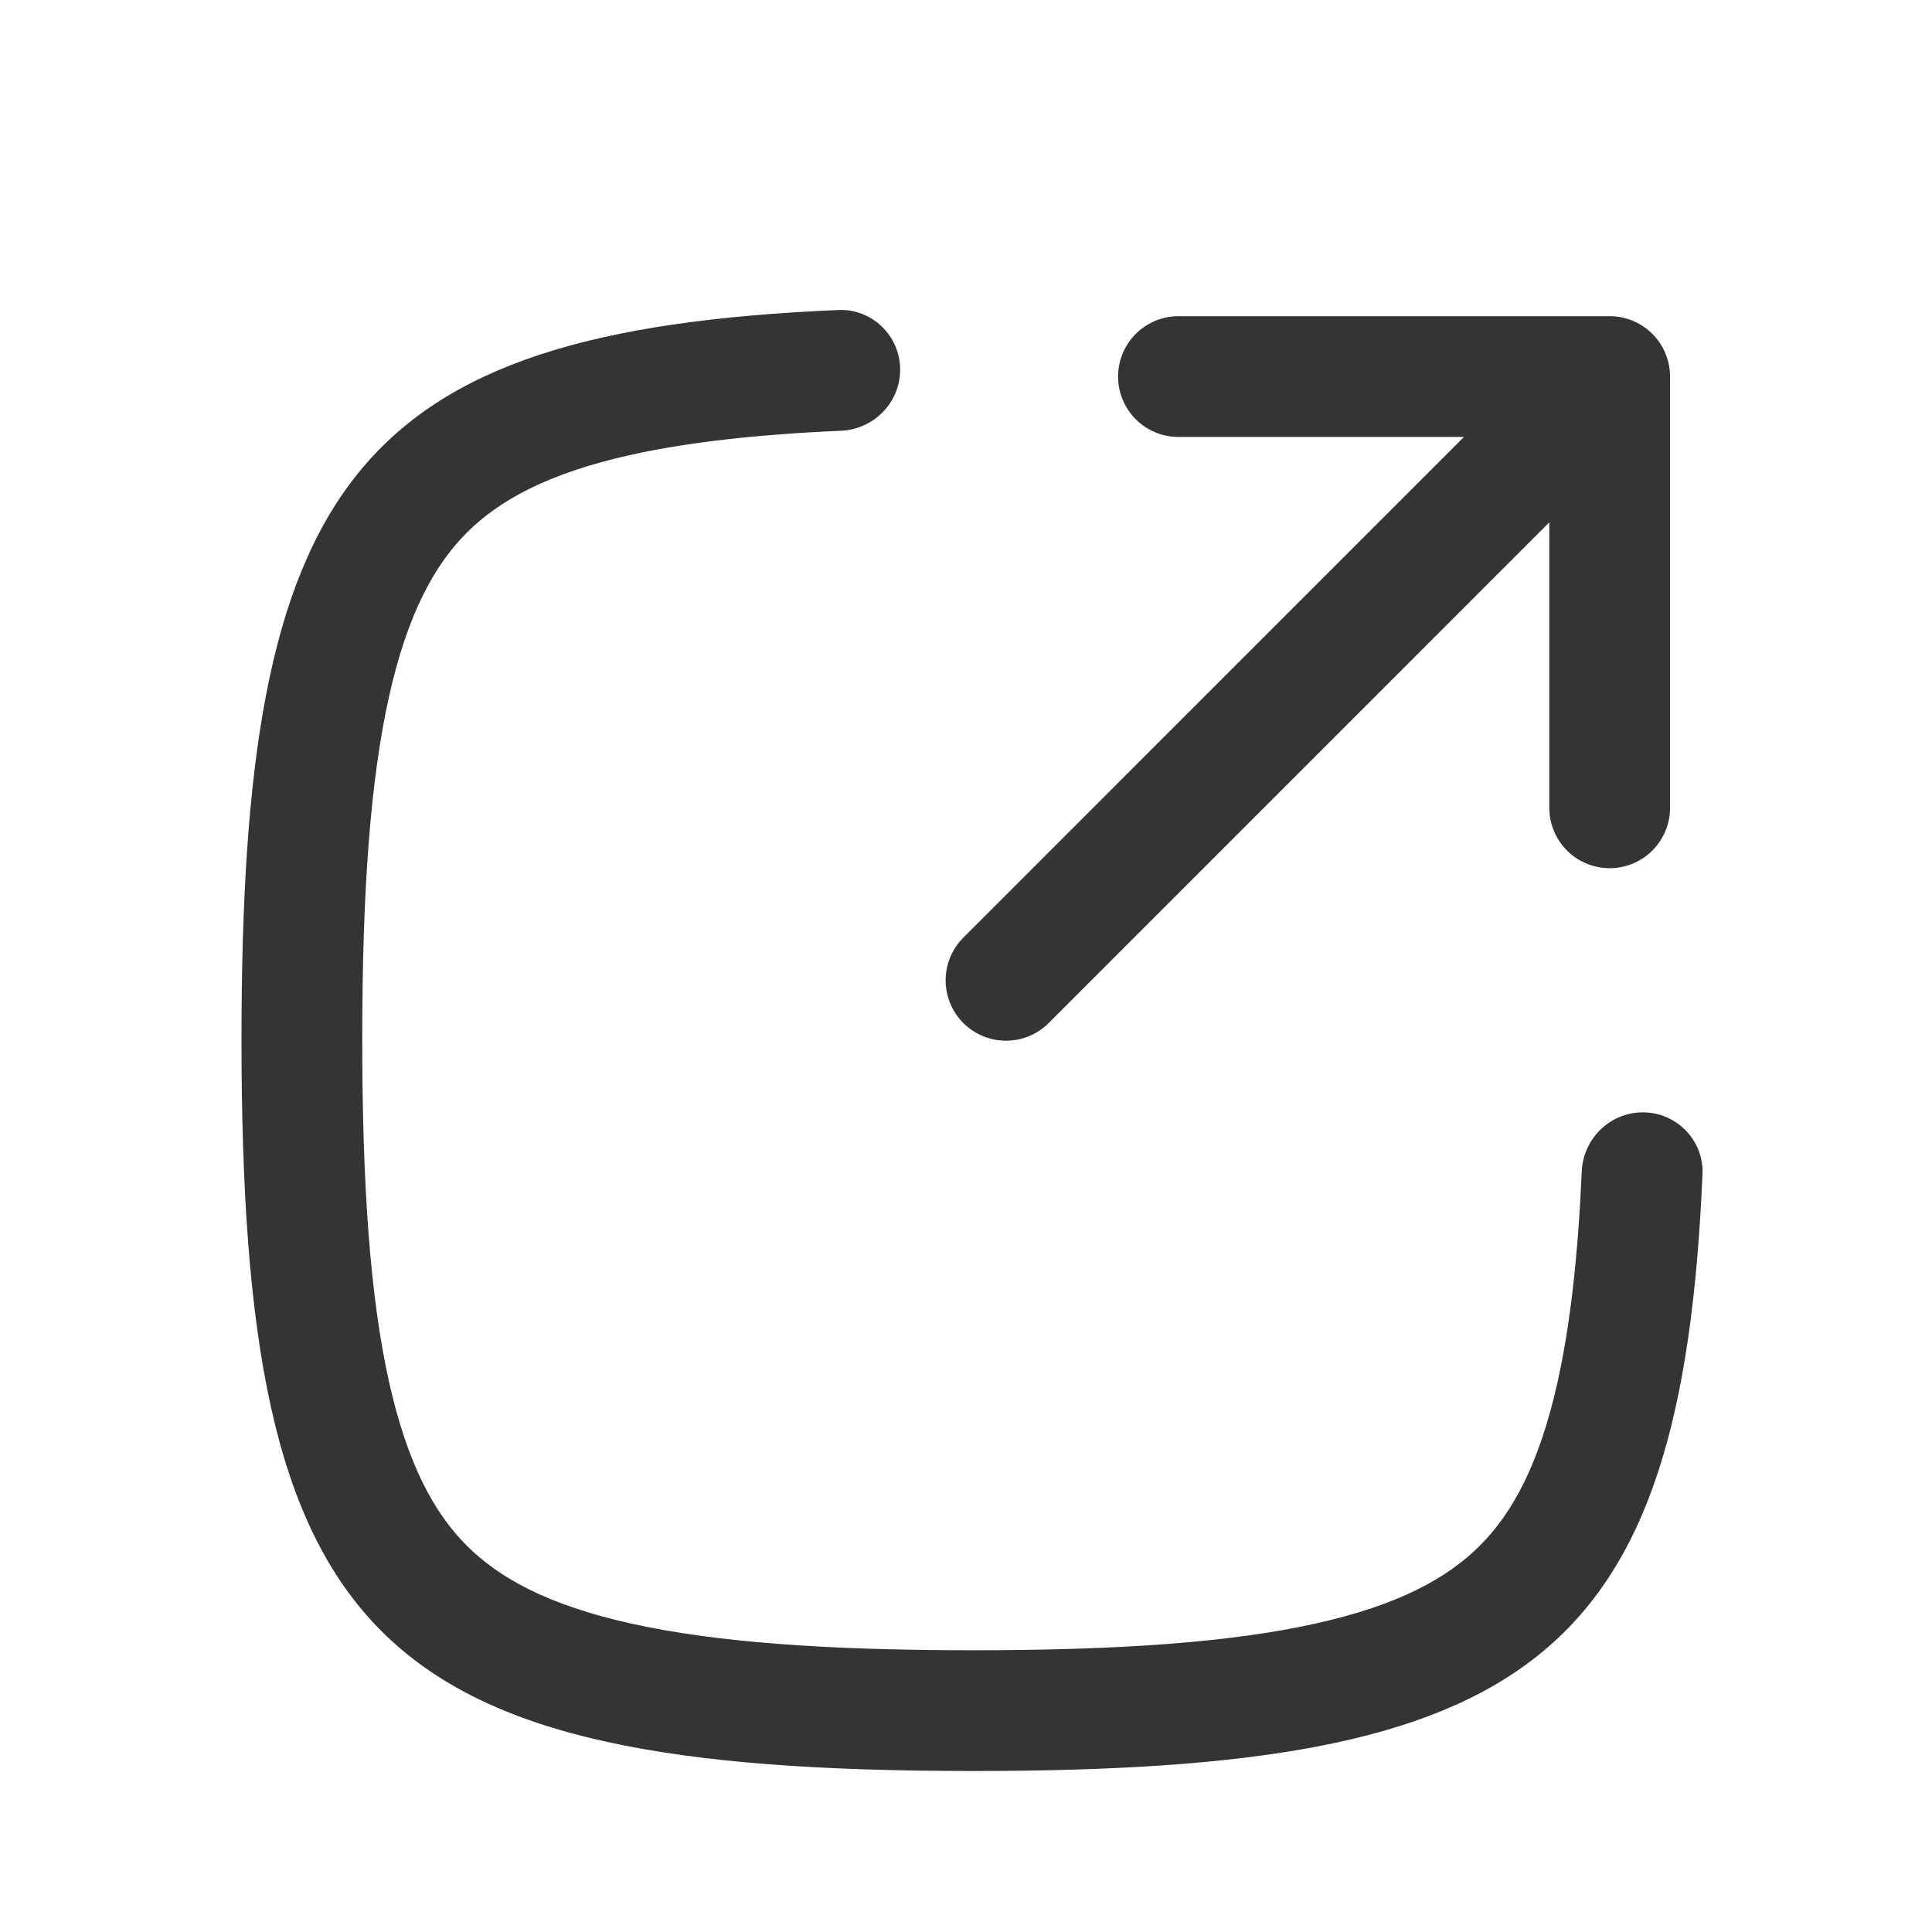
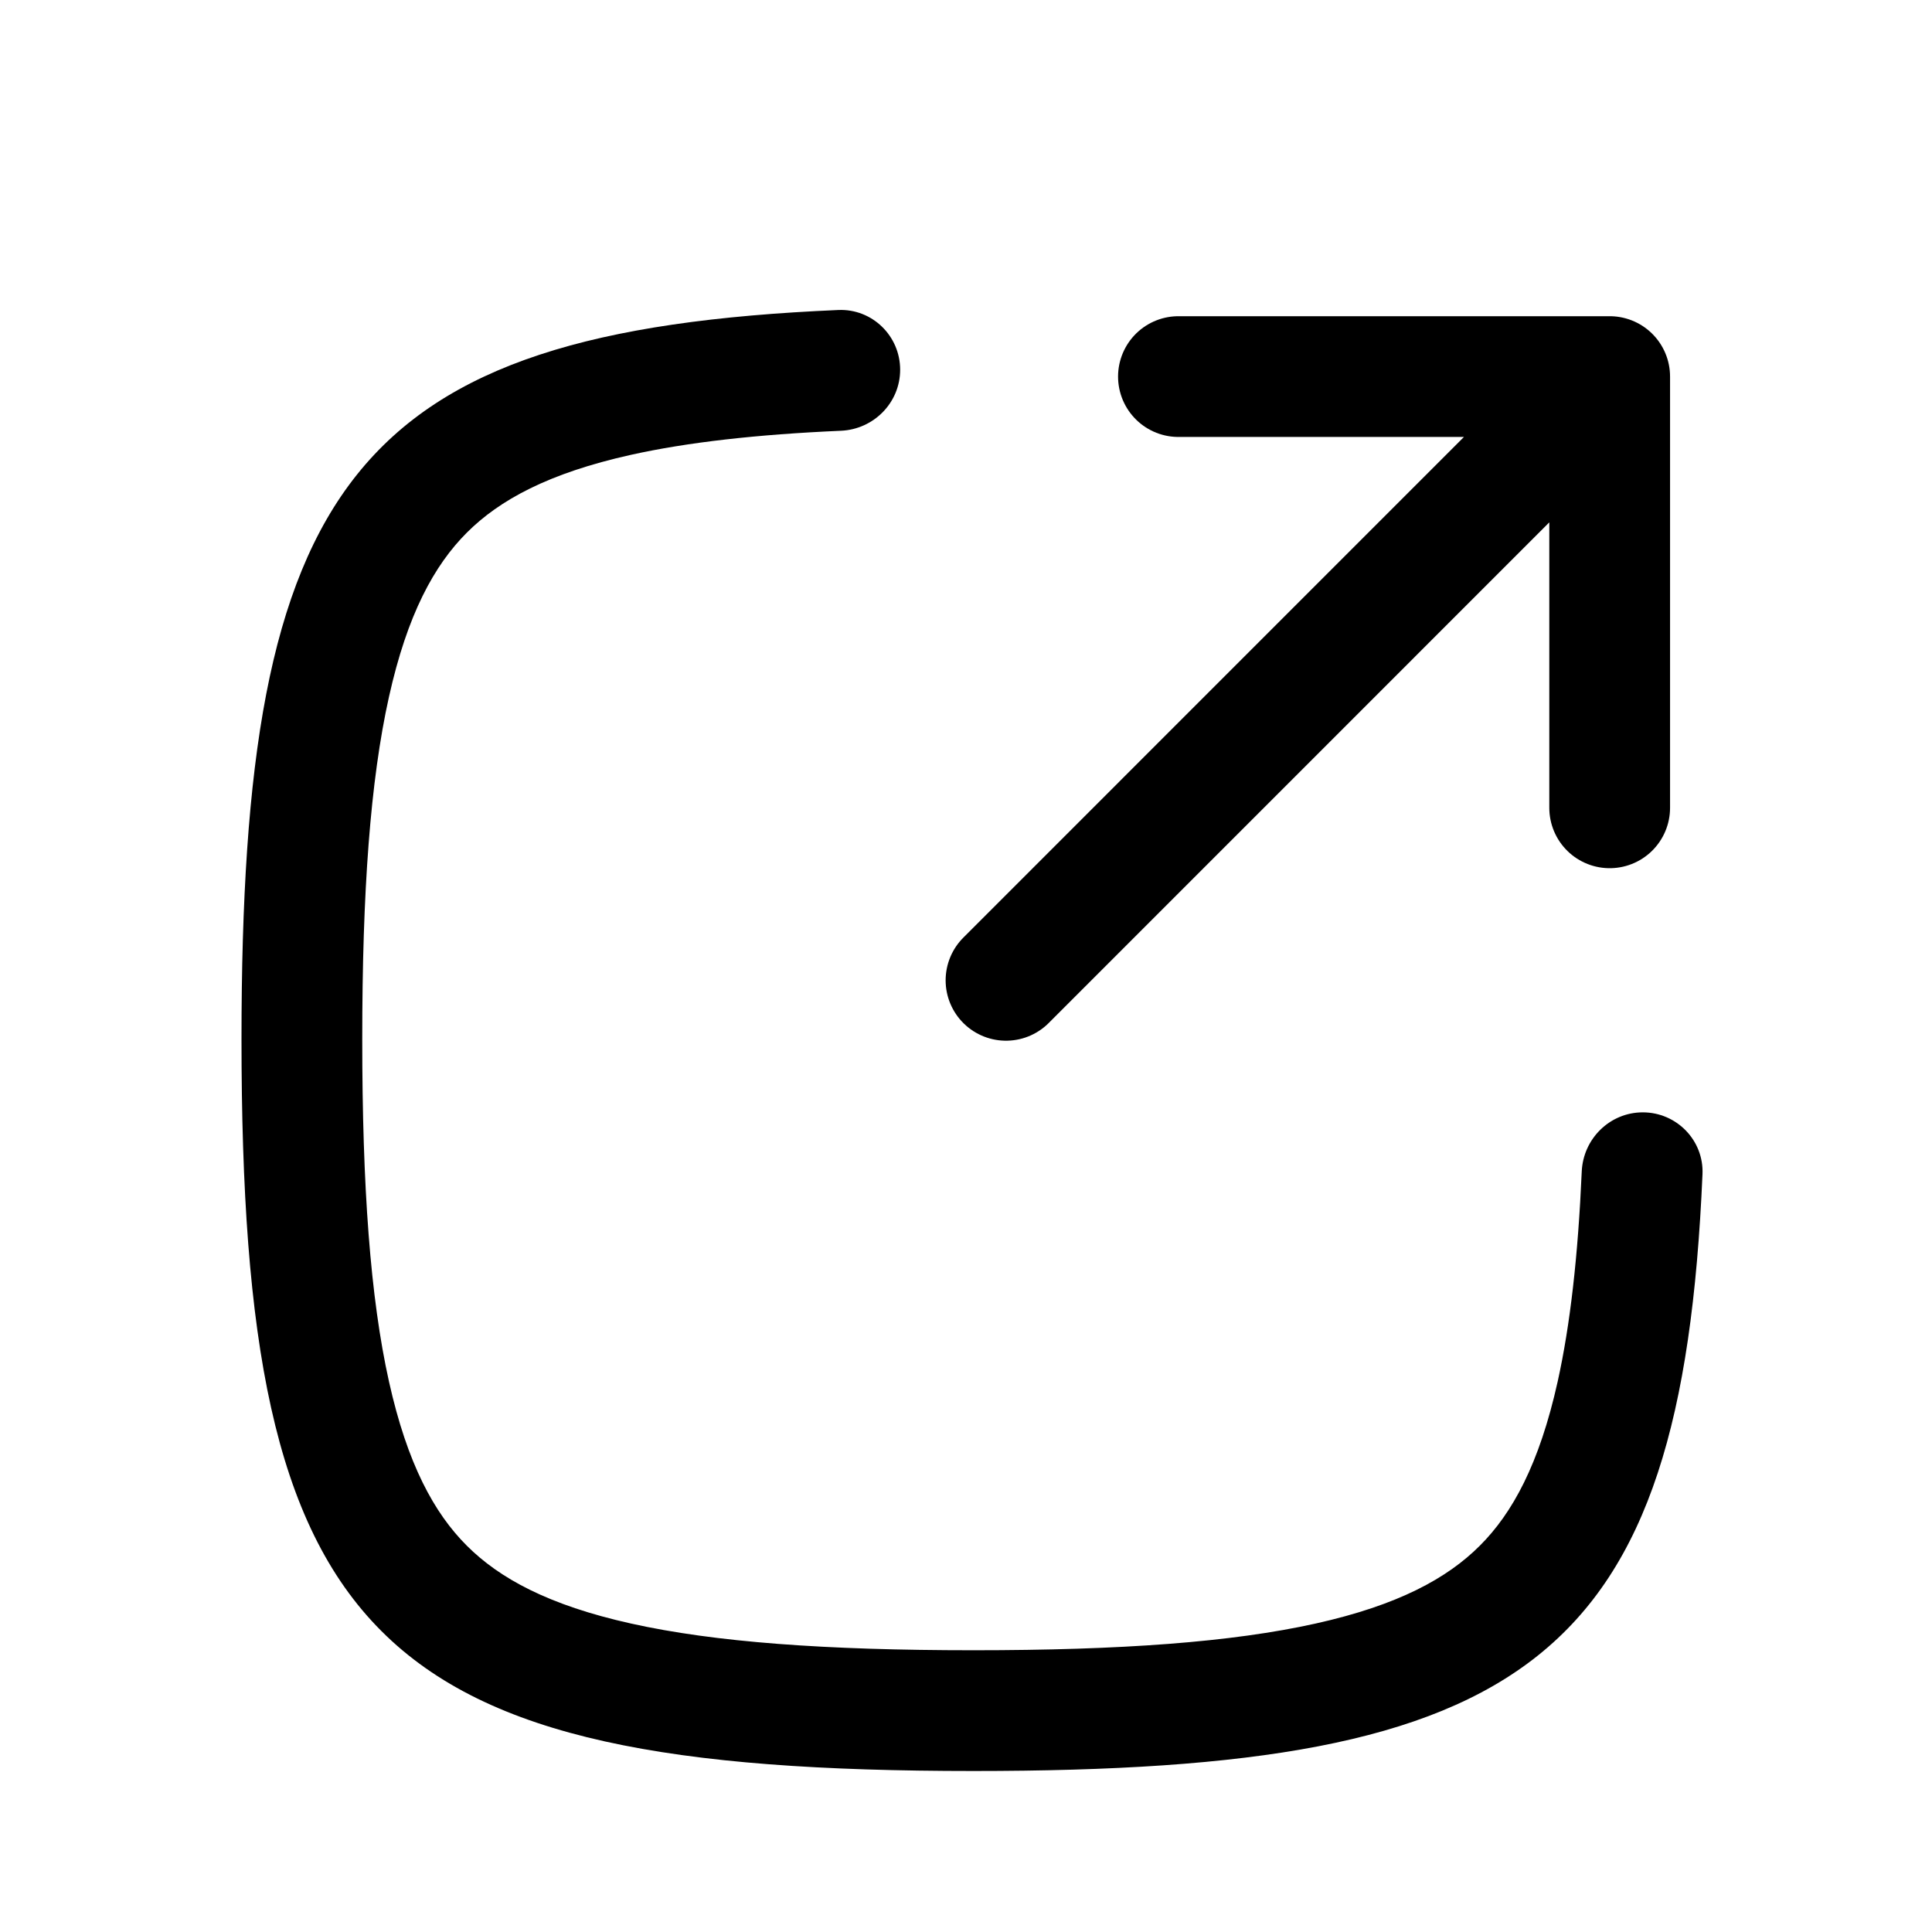
<svg xmlns="http://www.w3.org/2000/svg" width="24" height="24" viewBox="0 0 24 24" fill="none">
-   <path d="M14.639 4.678L19.996 4.678M19.996 4.678L19.996 10.035M19.996 4.678L12.497 12.178" stroke="#343433" stroke-width="1.5" stroke-linecap="round" stroke-linejoin="round" />
-   <path fill-rule="evenodd" clip-rule="evenodd" d="M11.182 4.593C11.182 4.172 10.834 3.833 10.414 3.851C4.359 4.111 3 6.018 3 12.909C3 20.395 4.605 22 12.091 22C18.982 22 20.889 20.641 21.149 14.586C21.167 14.166 20.828 13.818 20.407 13.818C19.999 13.818 19.667 14.145 19.649 14.553C19.603 15.601 19.506 16.458 19.35 17.162C19.122 18.187 18.788 18.797 18.383 19.201C17.978 19.606 17.369 19.94 16.344 20.168C15.302 20.4 13.928 20.5 12.091 20.5C10.254 20.5 8.879 20.4 7.838 20.168C6.813 19.94 6.204 19.606 5.799 19.201C5.394 18.797 5.06 18.187 4.832 17.162C4.6 16.12 4.5 14.746 4.5 12.909C4.5 11.072 4.6 9.698 4.832 8.656C5.06 7.631 5.394 7.022 5.799 6.617C6.204 6.212 6.813 5.878 7.838 5.65C8.542 5.494 9.399 5.397 10.447 5.351C10.855 5.333 11.182 5.001 11.182 4.593Z" fill="#343433" />
+   <path d="M14.639 4.678L19.996 4.678M19.996 4.678L19.996 10.035M19.996 4.678L12.497 12.178" stroke="currentColor" stroke-width="1.5" stroke-linecap="round" stroke-linejoin="round" />
+   <path fill-rule="evenodd" clip-rule="evenodd" d="M11.182 4.593C11.182 4.172 10.834 3.833 10.414 3.851C4.359 4.111 3 6.018 3 12.909C3 20.395 4.605 22 12.091 22C18.982 22 20.889 20.641 21.149 14.586C21.167 14.166 20.828 13.818 20.407 13.818C19.999 13.818 19.667 14.145 19.649 14.553C19.603 15.601 19.506 16.458 19.35 17.162C19.122 18.187 18.788 18.797 18.383 19.201C17.978 19.606 17.369 19.94 16.344 20.168C15.302 20.4 13.928 20.5 12.091 20.5C10.254 20.5 8.879 20.4 7.838 20.168C6.813 19.94 6.204 19.606 5.799 19.201C5.394 18.797 5.06 18.187 4.832 17.162C4.6 16.12 4.5 14.746 4.5 12.909C4.5 11.072 4.6 9.698 4.832 8.656C5.06 7.631 5.394 7.022 5.799 6.617C6.204 6.212 6.813 5.878 7.838 5.65C8.542 5.494 9.399 5.397 10.447 5.351C10.855 5.333 11.182 5.001 11.182 4.593Z" fill="currentColor" />
</svg>
